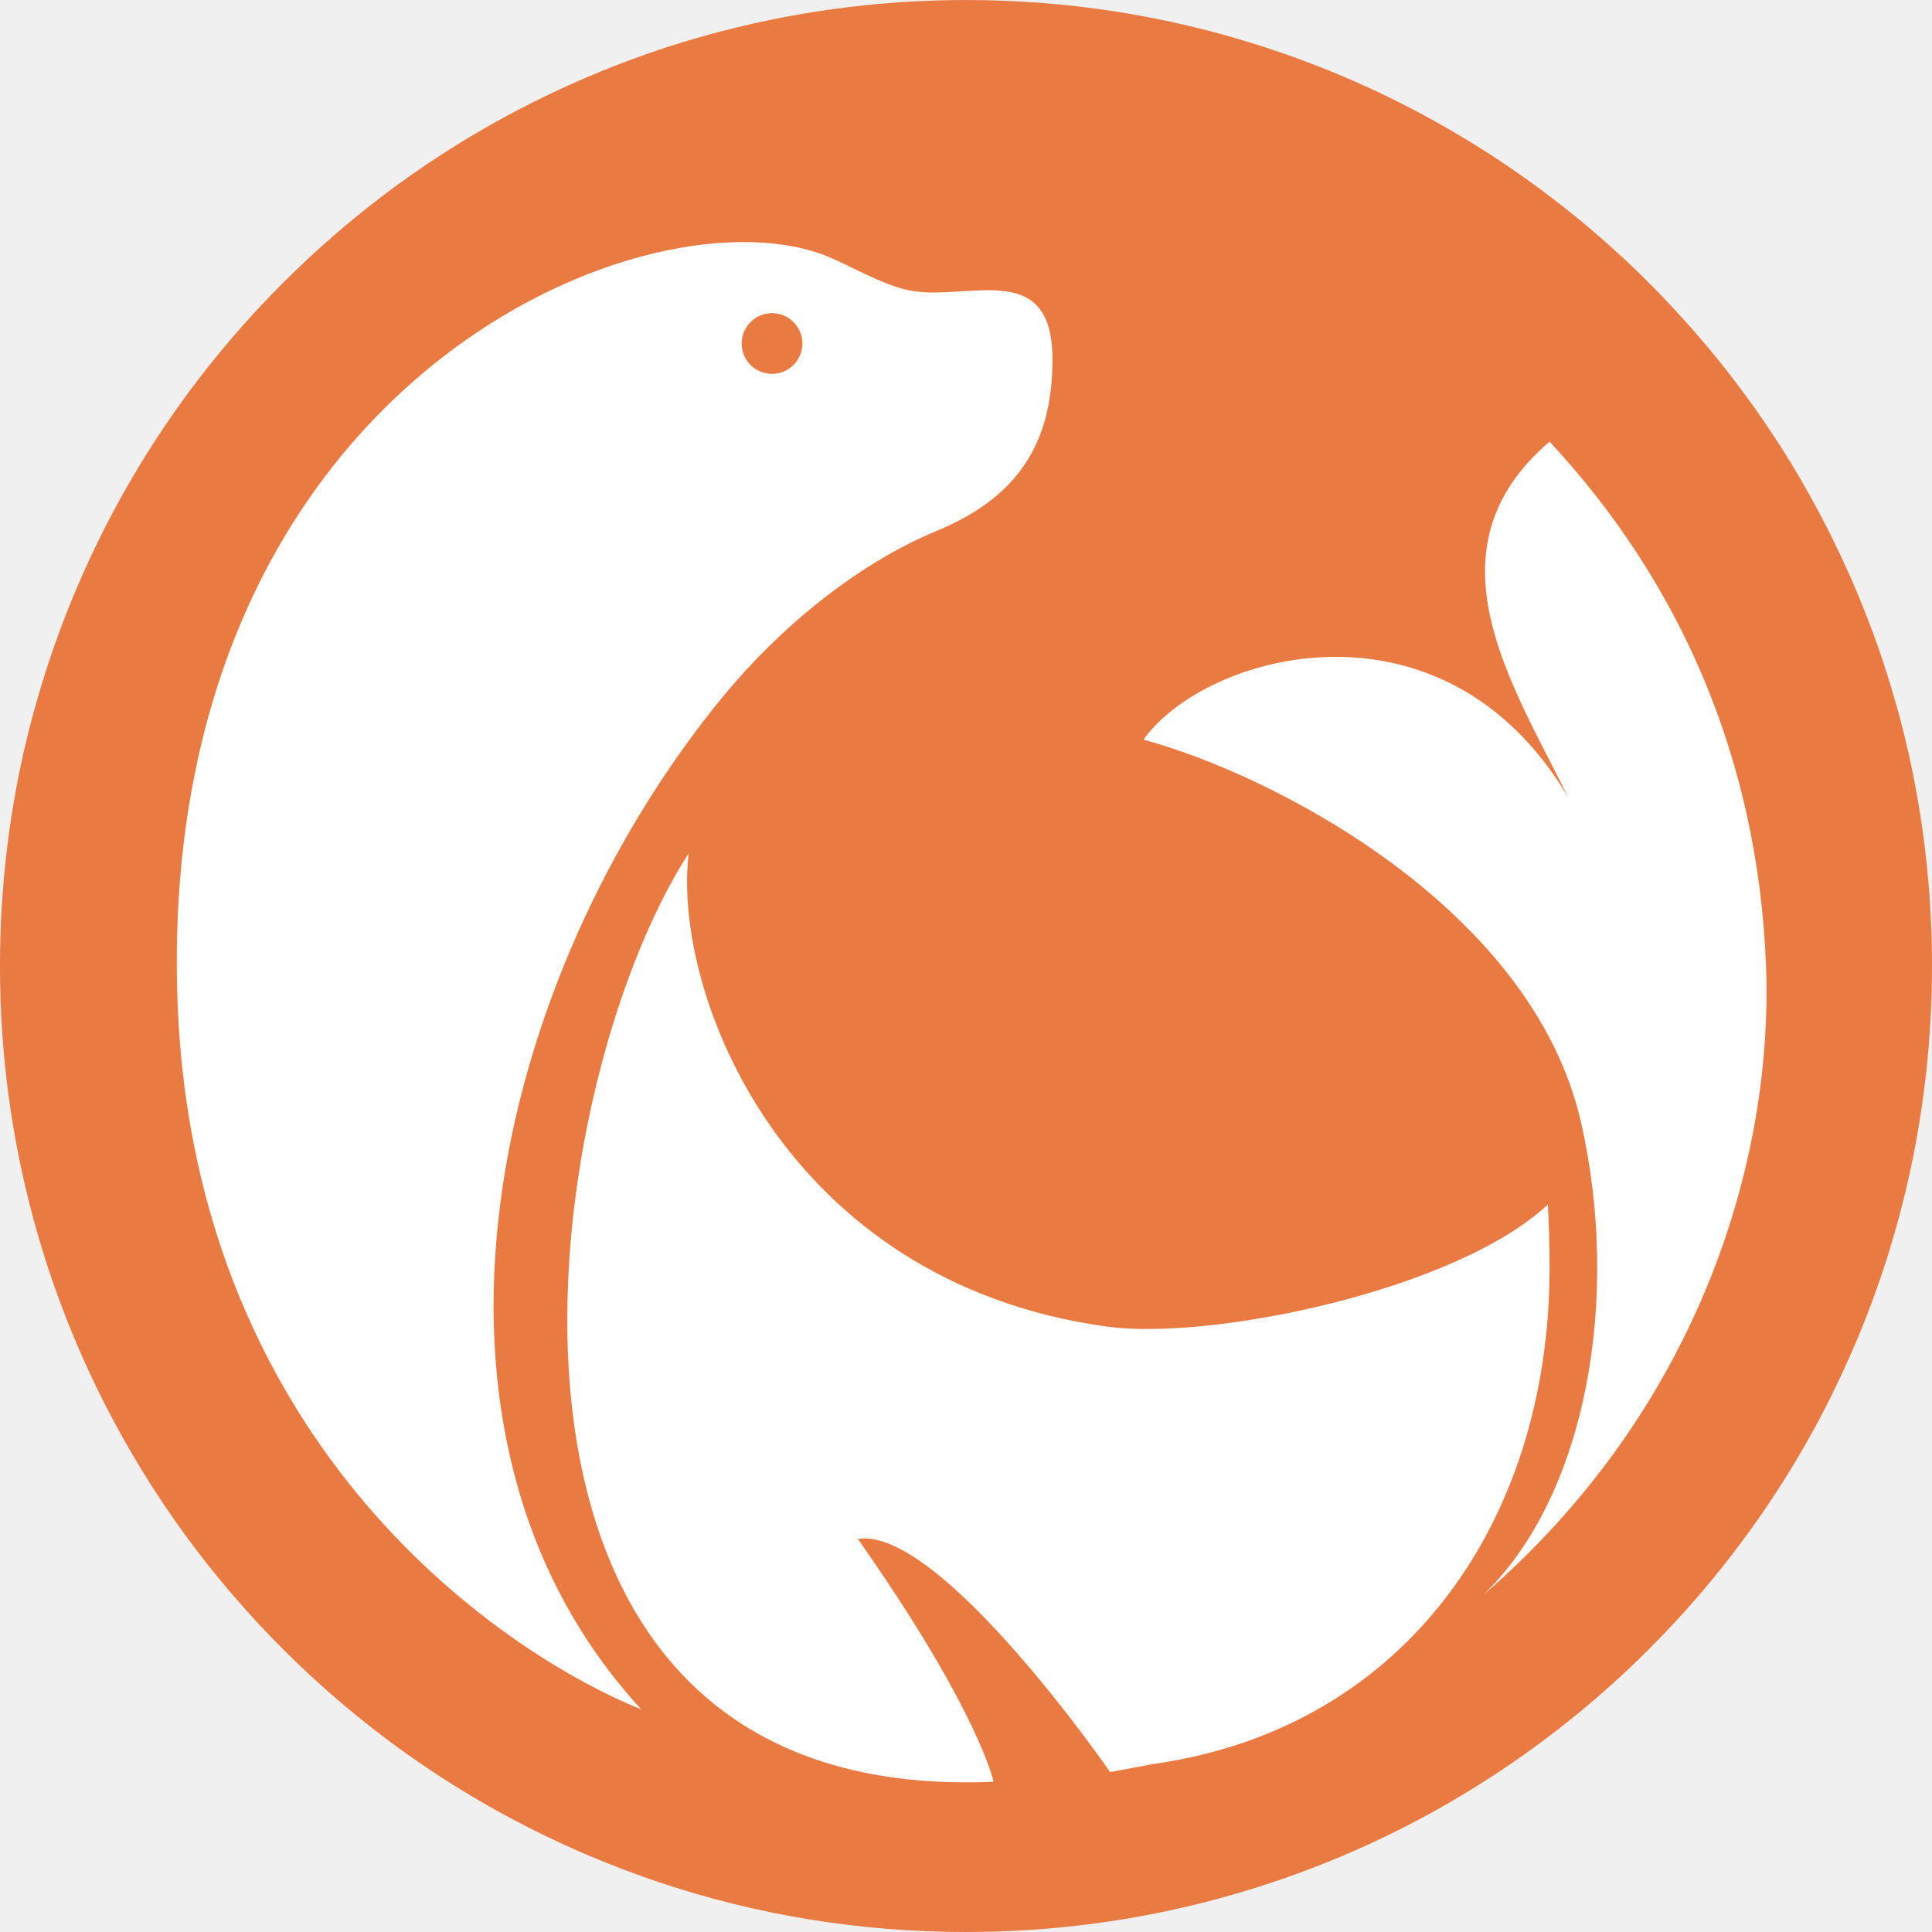
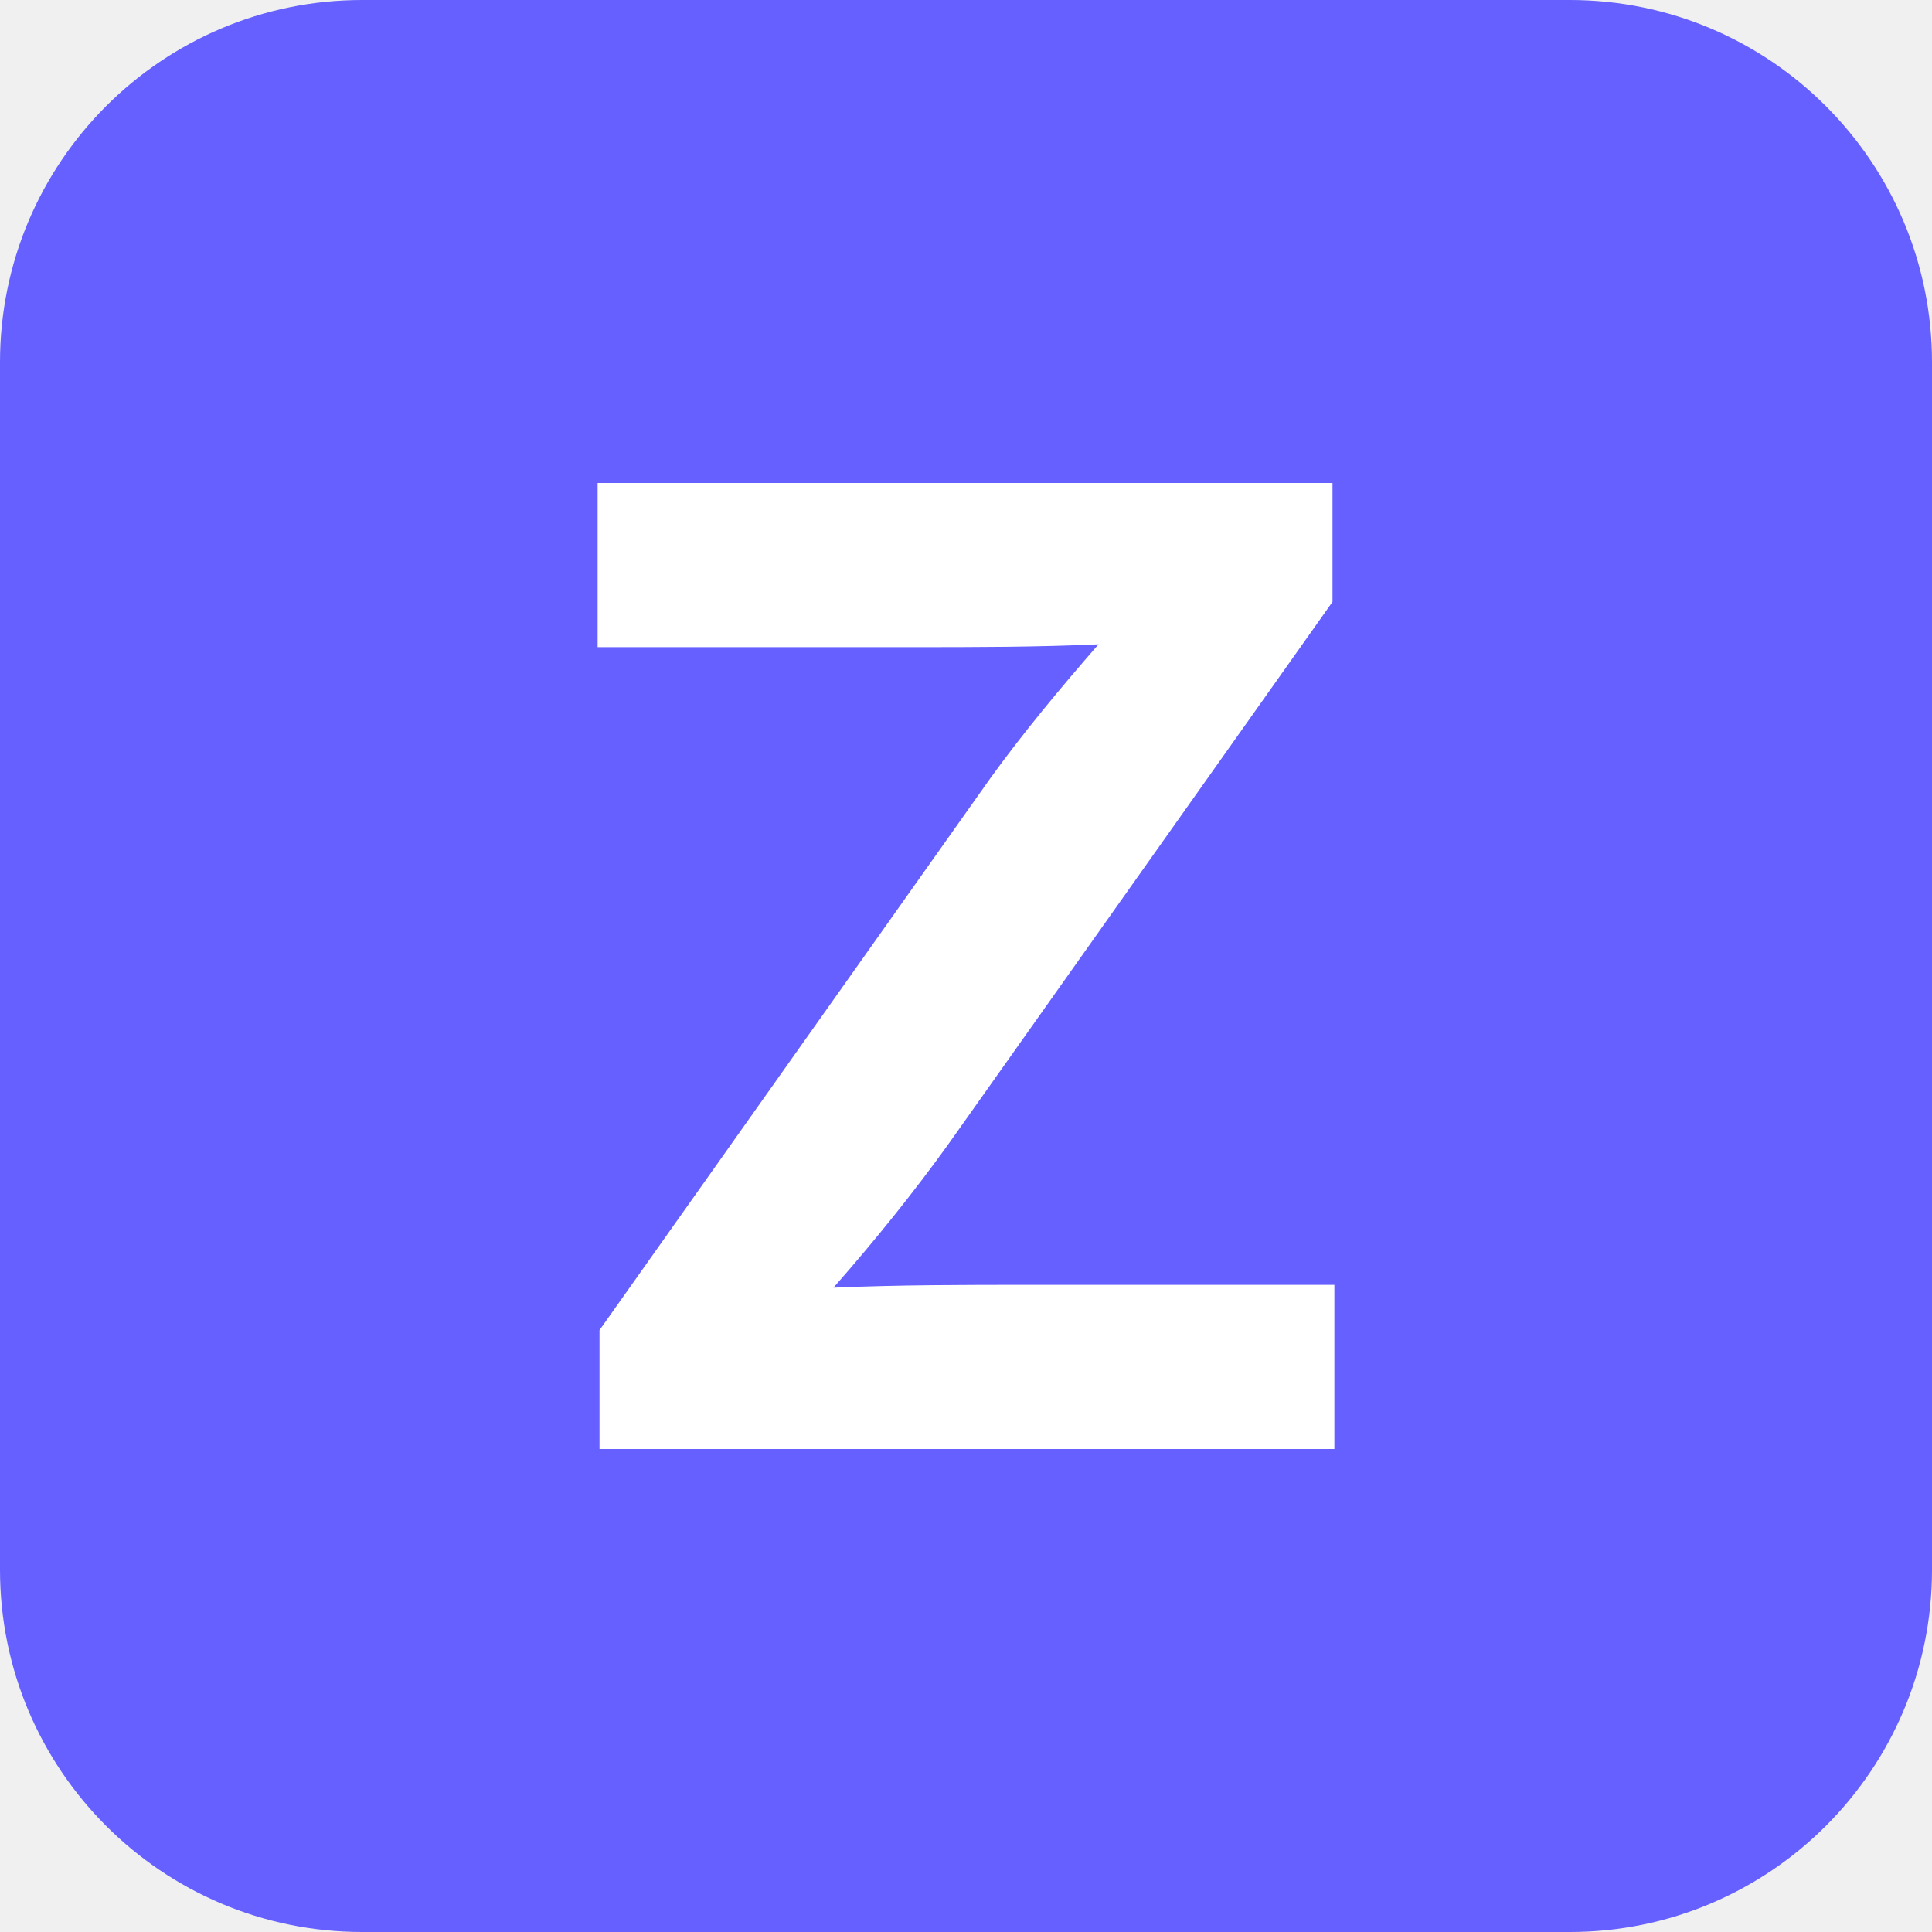
- <svg xmlns="http://www.w3.org/2000/svg" height="180" width="180" viewBox="0 0 180 180">
-   <circle fill="white" cx="90" cy="90" r="88" />
-   <path fill="#e97a42" d="M 178.224 72.09 c -0.296 -1.463 -0.627 -2.919 -0.996 -4.364 -0.293 -1.151 -0.616 -2.293 -0.956 -3.433 -0.301 -1.008 -0.612 -2.014 -0.95 -3.012 -0.531 -1.578 -1.113 -3.142 -1.735 -4.694 -0.216 -0.54 -0.433 -1.082 -0.661 -1.618 -0.195 -0.462 -0.399 -0.917 -0.601 -1.375 -0.262 -0.591 -0.53 -1.177 -0.804 -1.762 -0.074 -0.159 -0.151 -0.315 -0.226 -0.474 -0.209 -0.441 -0.422 -0.881 -0.638 -1.318 -0.076 -0.154 -0.153 -0.306 -0.229 -0.459 -0.236 -0.471 -0.477 -0.939 -0.721 -1.406 -0.053 -0.101 -0.105 -0.201 -0.158 -0.302 -1.143 -2.16 -2.367 -4.269 -3.68 -6.322 -0.116 -0.181 -0.237 -0.359 -0.355 -0.539 -0.094 -0.144 -0.189 -0.288 -0.284 -0.432 -0.284 -0.431 -0.57 -0.861 -0.862 -1.287 -0.112 -0.164 -0.225 -0.326 -0.338 -0.489 -0.193 -0.279 -0.382 -0.56 -0.579 -0.836 -0.089 -0.125 -0.182 -0.249 -0.273 -0.374 -0.13 -0.182 -0.264 -0.362 -0.395 -0.542 -0.277 -0.38 -0.556 -0.76 -0.838 -1.135 -0.15 -0.199 -0.303 -0.395 -0.454 -0.593 -0.21 -0.274 -0.417 -0.552 -0.63 -0.823 -0.055 -0.069 -0.111 -0.136 -0.166 -0.205 -0.482 -0.61 -0.971 -1.216 -1.47 -1.814 -0.129 -0.155 -0.262 -0.306 -0.392 -0.461 -0.402 -0.476 -0.808 -0.95 -1.22 -1.417 -0.186 -0.212 -0.375 -0.422 -0.563 -0.631 -0.384 -0.428 -0.773 -0.854 -1.167 -1.276 -0.176 -0.189 -0.351 -0.379 -0.529 -0.567 -0.564 -0.595 -1.134 -1.186 -1.716 -1.768 -1.091 -1.091 -2.207 -2.15 -3.346 -3.178 -1.016 -0.919 -2.05 -1.815 -3.103 -2.684 -0.772 -0.636 -1.557 -1.255 -2.348 -1.864 -3.465 -2.67 -7.112 -5.075 -10.927 -7.209 -2.869 -1.604 -5.83 -3.06 -8.883 -4.351 -2.443 -1.033 -4.922 -1.948 -7.428 -2.756 -8.879 -2.863 -18.13 -4.318 -27.605 -4.318 -3.19 0 -6.354 0.169 -9.488 0.496 -4.036 0.421 -8.019 1.114 -11.94 2.073 -1.732 0.423 -3.452 0.892 -5.157 1.42 -2.856 0.883 -5.673 1.912 -8.447 3.085 -2.645 1.118 -5.222 2.357 -7.729 3.711 -2.574 1.39 -5.073 2.901 -7.494 4.533 -1.195 0.805 -2.37 1.64 -3.527 2.503 -1.156 0.864 -2.292 1.756 -3.408 2.676 -0.553 0.456 -1.1 0.919 -1.643 1.389 -1.649 1.427 -3.252 2.92 -4.806 4.473 -2.582 2.582 -4.991 5.299 -7.222 8.138 -0.892 1.135 -1.756 2.292 -2.59 3.467 -0.417 0.588 -0.827 1.18 -1.23 1.778 -0.403 0.597 -0.798 1.199 -1.186 1.806 -0.388 0.607 -0.769 1.218 -1.143 1.835 -2.241 3.697 -4.216 7.562 -5.916 11.582 -1.095 2.589 -2.059 5.217 -2.901 7.877 -0.153 0.482 -0.3 0.965 -0.444 1.449 -0.339 1.14 -0.663 2.282 -0.956 3.433 -0.369 1.446 -0.7 2.901 -0.996 4.364 -1.034 5.121 -1.618 10.343 -1.749 15.637 -0.018 0.757 -0.028 1.514 -0.028 2.274 0 1.123 0.02 2.244 0.062 3.361 0.285 7.82 1.568 15.475 3.825 22.879 0.044 0.147 0.088 0.295 0.133 0.441 0.877 2.823 1.894 5.608 3.054 8.35 0.85 2.009 1.769 3.98 2.755 5.912 0.539 1.057 1.105 2.099 1.685 3.132 4.013 7.142 8.98 13.698 14.846 19.564 7.713 7.713 16.611 13.878 26.477 18.352 0.705 0.32 1.415 0.632 2.131 0.935 2.081 0.88 4.185 1.679 6.313 2.396 9.217 3.106 18.85 4.677 28.719 4.677 8.031 0 15.902 -1.047 23.522 -3.107 0.633 -0.172 1.266 -0.35 1.895 -0.535 0.757 -0.222 1.509 -0.456 2.26 -0.698 0.717 -0.232 1.431 -0.474 2.145 -0.723 1.752 -0.616 3.49 -1.281 5.211 -2.009 0.755 -0.319 1.503 -0.651 2.247 -0.989 1.237 -0.563 2.459 -1.15 3.664 -1.766 0.644 -0.328 1.283 -0.665 1.917 -1.009 1.654 -0.896 3.274 -1.848 4.865 -2.844 5.736 -3.591 11.06 -7.827 15.912 -12.679 0.775 -0.775 1.534 -1.562 2.278 -2.36 5.204 -5.59 9.636 -11.754 13.246 -18.417 0.343 -0.634 0.68 -1.274 1.009 -1.917 0.482 -0.944 0.943 -1.9 1.392 -2.863 0.471 -1.007 0.928 -2.021 1.364 -3.049 1.22 -2.886 2.281 -5.82 3.187 -8.793 0.559 -1.833 1.056 -3.68 1.494 -5.542 0.108 -0.458 0.211 -0.916 0.312 -1.376 0.194 -0.883 0.373 -1.77 0.539 -2.659 1.02 -5.455 1.542 -11.02 1.542 -16.663 0 -6.074 -0.595 -12.058 -1.776 -17.911 z m -161.733 19.614 c -1.118 -56.662 44.604 -74.877 60.998 -67.647 2.187 0.965 4.732 2.431 7.042 2.96 5.295 1.213 13.432 -3.113 13.521 6.273 0.078 8.156 -3.389 13.108 -10.797 16.177 -7.539 3.124 -14.777 9.181 -19.95 15.493 -21.487 26.216 -31.231 68.556 -7.565 94.296 -13.679 -5.545 -42.418 -25.467 -43.248 -67.552 z m 91.109 72.619 c -0.053 0.008 -4.171 0.775 -4.171 0.775 0 0 -15.862 -22.957 -23.509 -21.719 11.291 16.04 12.649 22.625 12.649 22.625 -0.053 0.001 -0.107 0.001 -0.161 0.003 -51.831 2.131 -42.785 -64.026 -28.246 -86.502 -1.555 13.073 8.878 39.992 39.034 44.1 9.495 1.293 32.302 -3.275 41.015 -11.38 0.098 1.825 0.163 3.85 0.159 6.013 -0.046 23.538 -13.47 42.743 -36.77 46.085 z m 30.575 -15.708 c 9.647 -9.263 12.869 -27.779 9.103 -44.137 -4.608 -20.011 -28.861 -32.383 -40.744 -35.564 5.766 -8.089 27.908 -14.274 39.567 5.363 -5.172 -10.519 -13.556 -23.023 -1.732 -33.128 12.411 13.329 19.411 29.94 20.161 48.7 0.75 18.753 -6.64 41.768 -26.355 58.765 z" />
-   <circle fill="#e97a42" cx="71.927" cy="32.004" r="2.829" />
+ <svg xmlns="http://www.w3.org/2000/svg" width="32" height="32" viewBox="0 0 32 32">
+   <rect width="32" height="32" rx="6" fill="#6560FF" />
+   <text x="16" y="24" font-family="Inter, sans-serif" font-size="22" font-weight="700" fill="#ffffff" text-anchor="middle">Z</text>
</svg>
